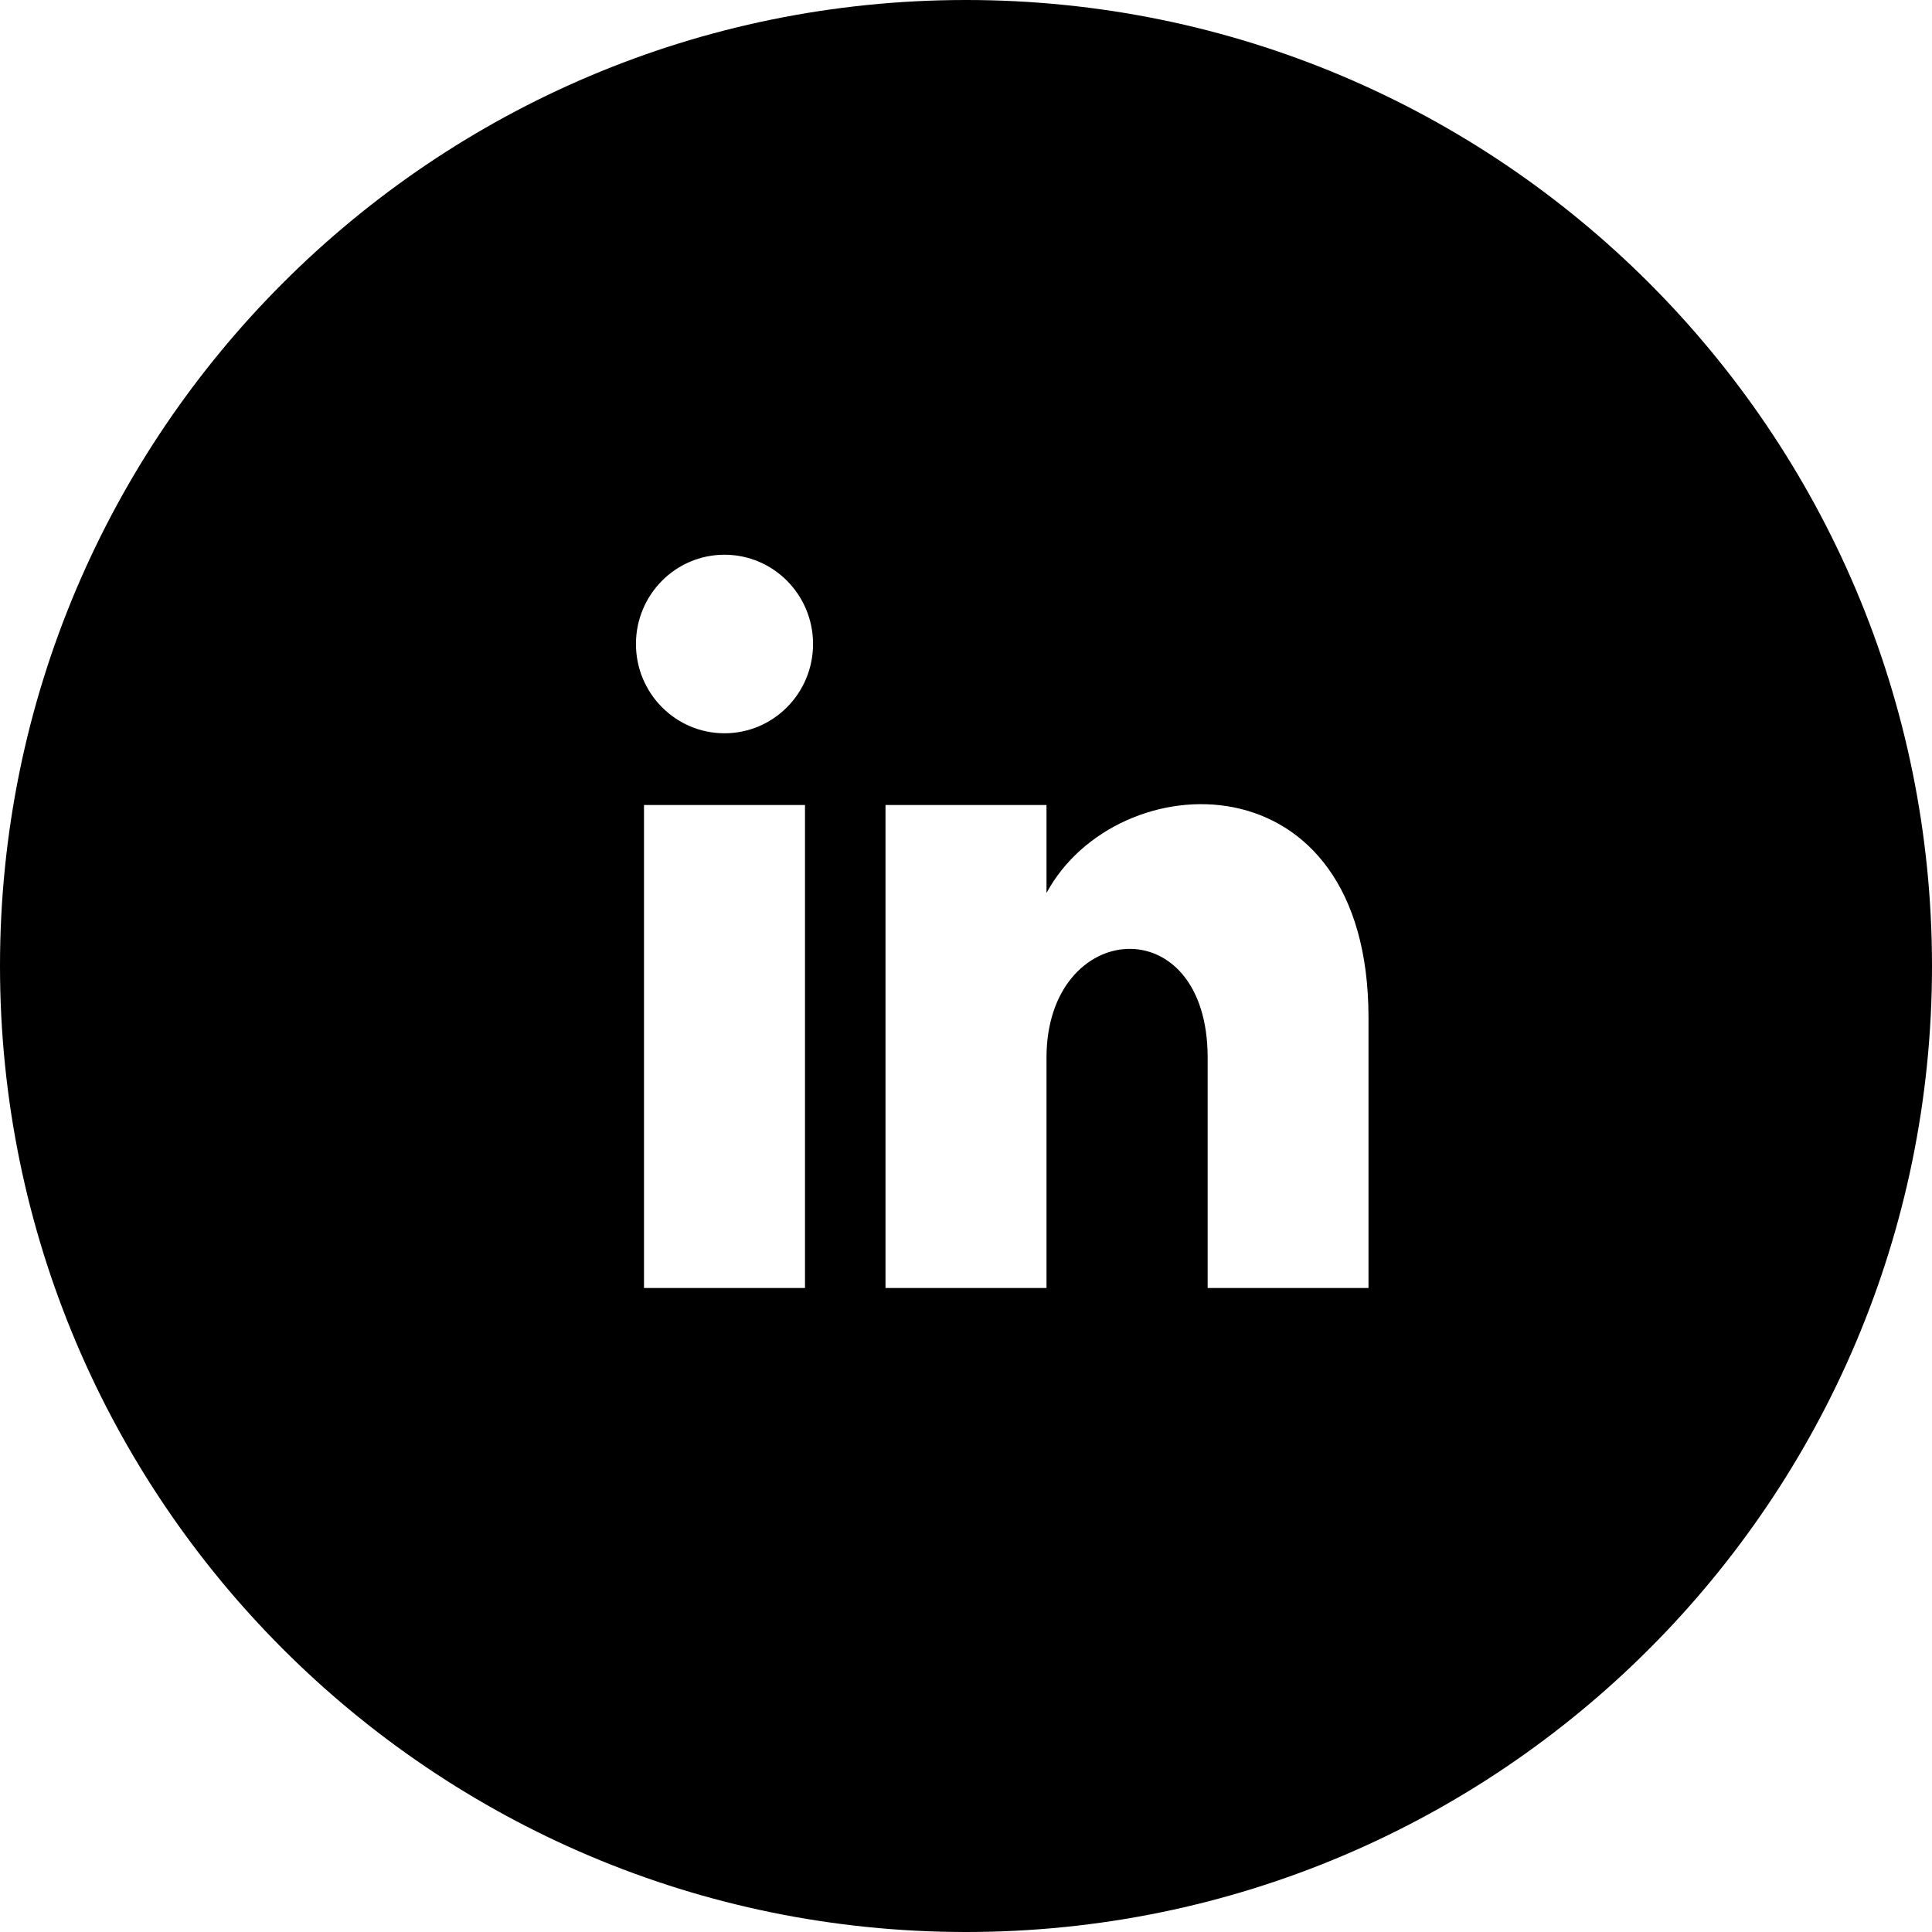
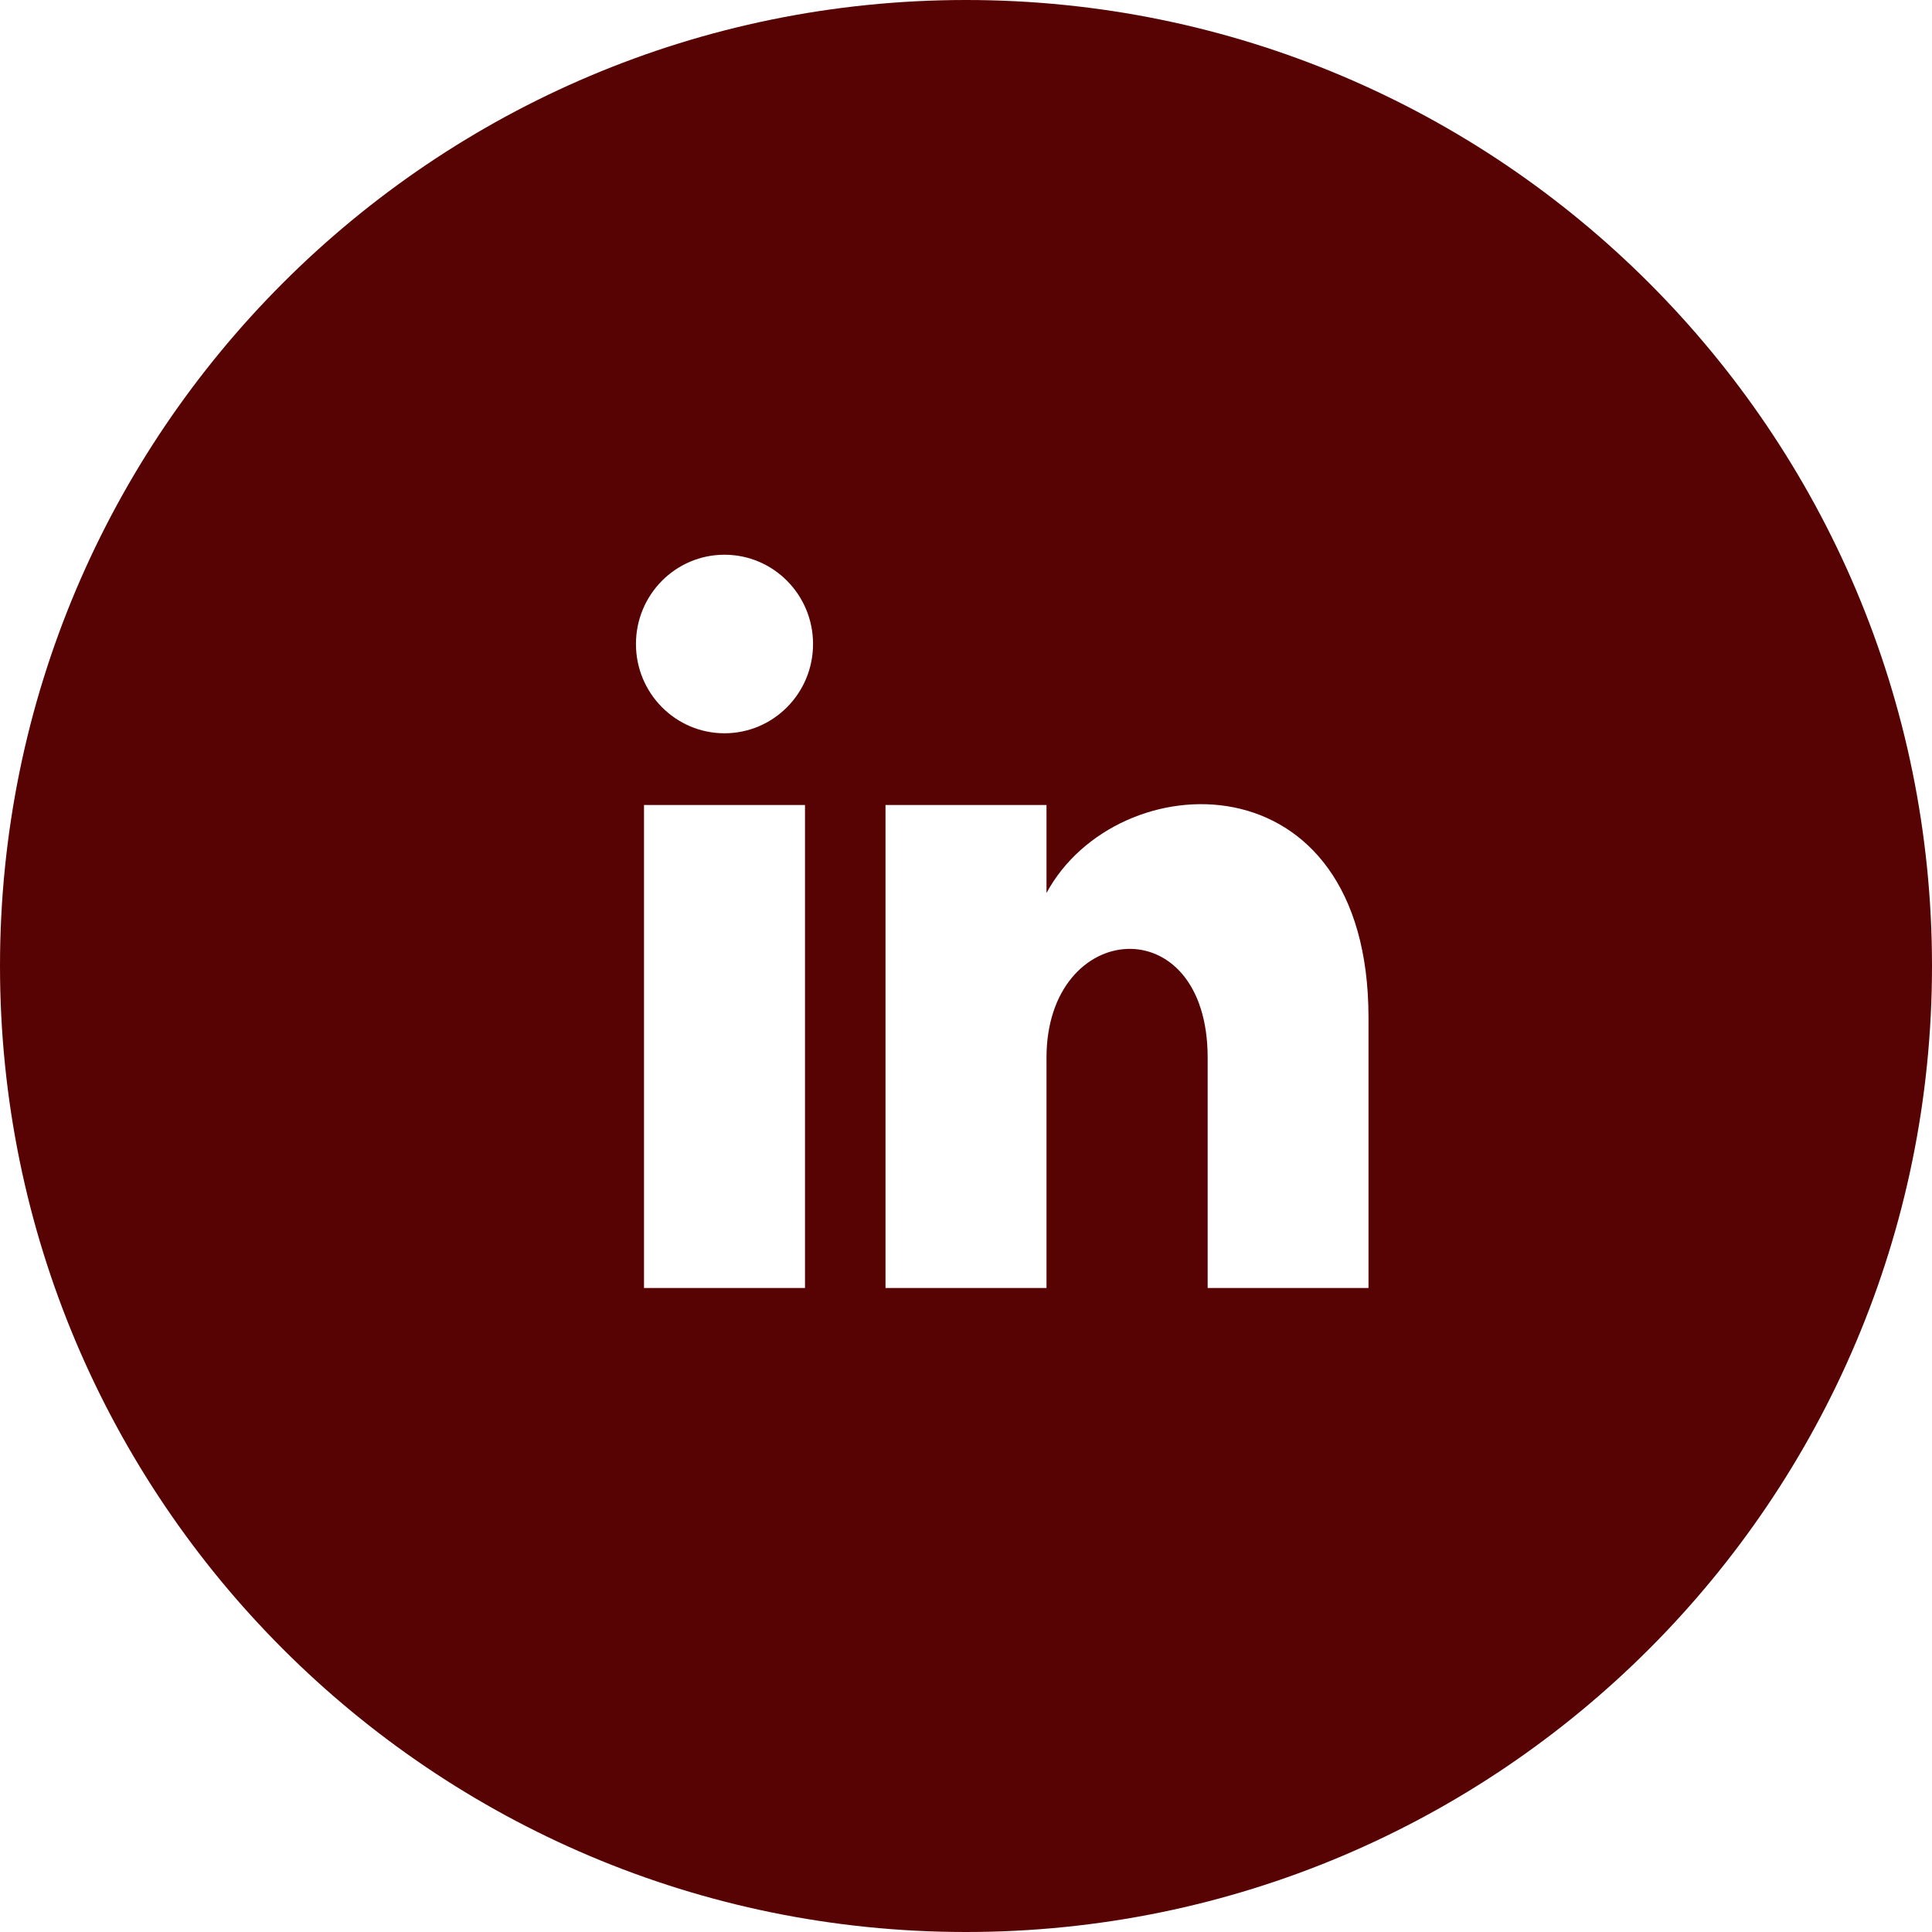
- <svg xmlns="http://www.w3.org/2000/svg" width="24" height="24" viewBox="0 0 24 24">
+ <svg xmlns="http://www.w3.org/2000/svg" fill="#570304" width="24" height="24" viewBox="0 0 24 24">
  <path d="M12 0c-6.627 0-12 5.373-12 12s5.373 12 12 12 12-5.373 12-12-5.373-12-12-12zm-2 16h-2v-6h2v6zm-1-6.891c-.607 0-1.1-.496-1.1-1.109 0-.612.492-1.109 1.1-1.109s1.1.497 1.1 1.109c0 .613-.493 1.109-1.1 1.109zm8 6.891h-1.998v-2.861c0-1.881-2.002-1.722-2.002 0v2.861h-2v-6h2v1.093c.872-1.616 4-1.736 4 1.548v3.359z" />
</svg>
